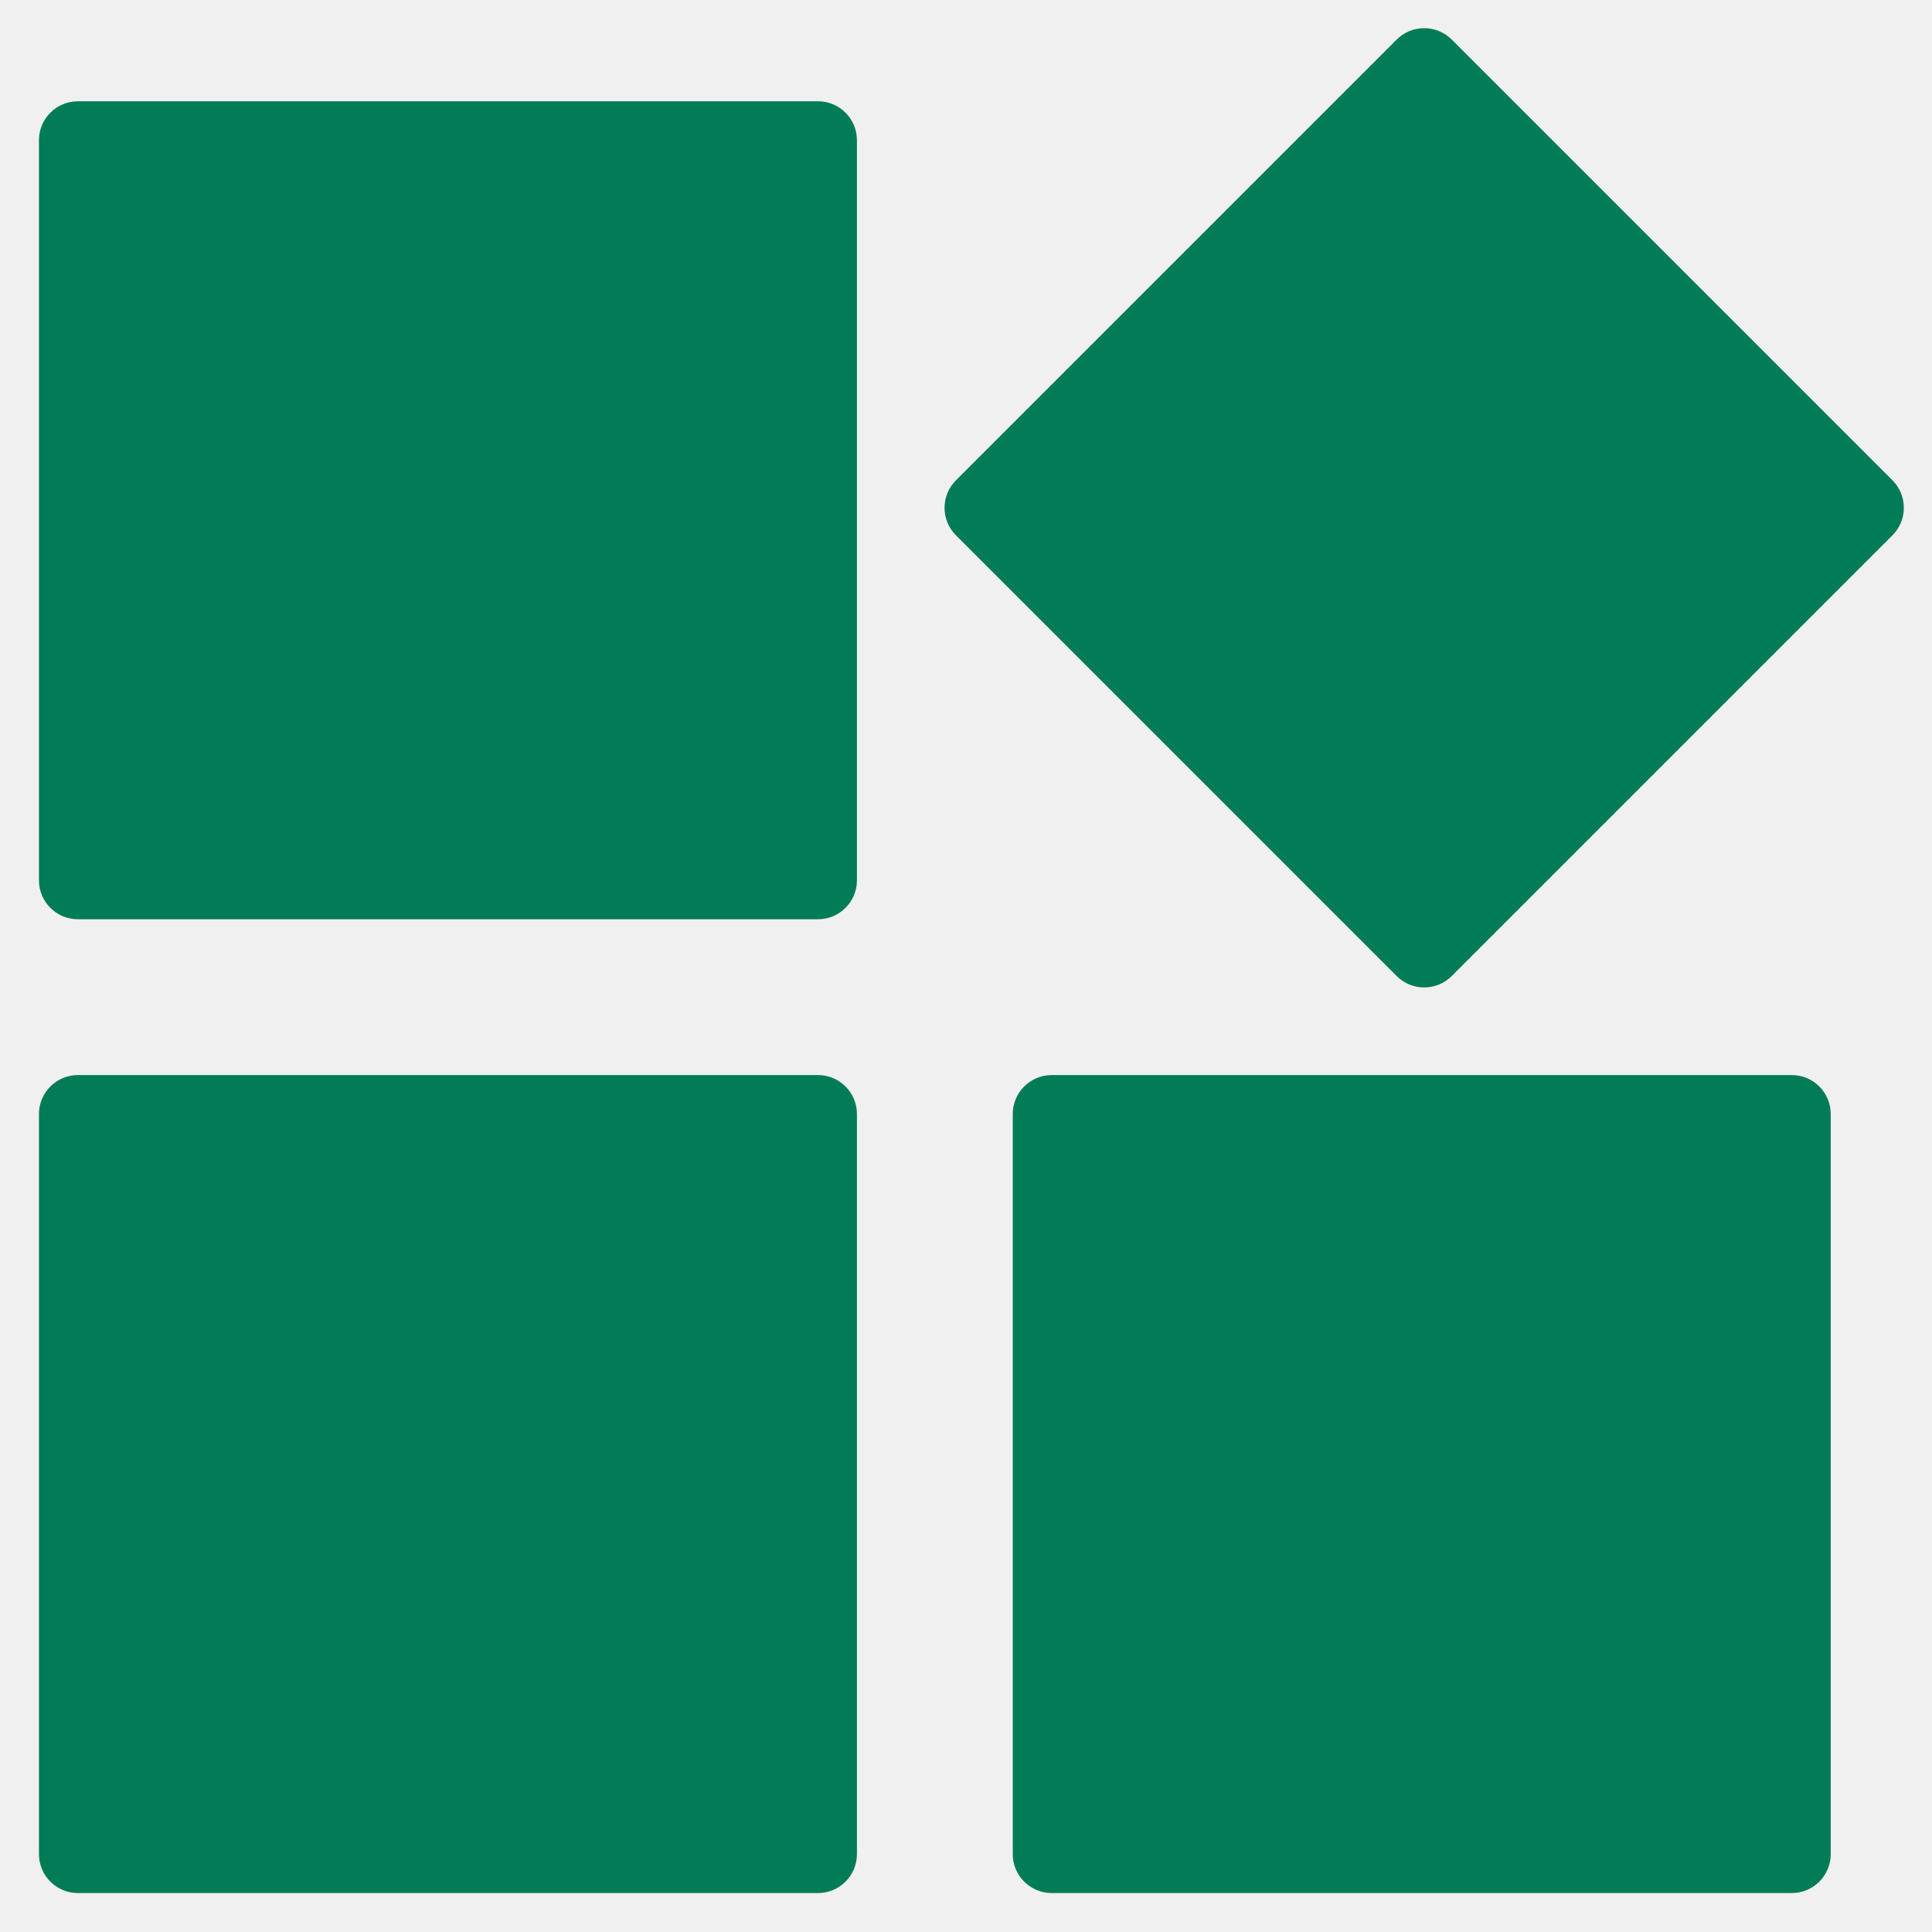
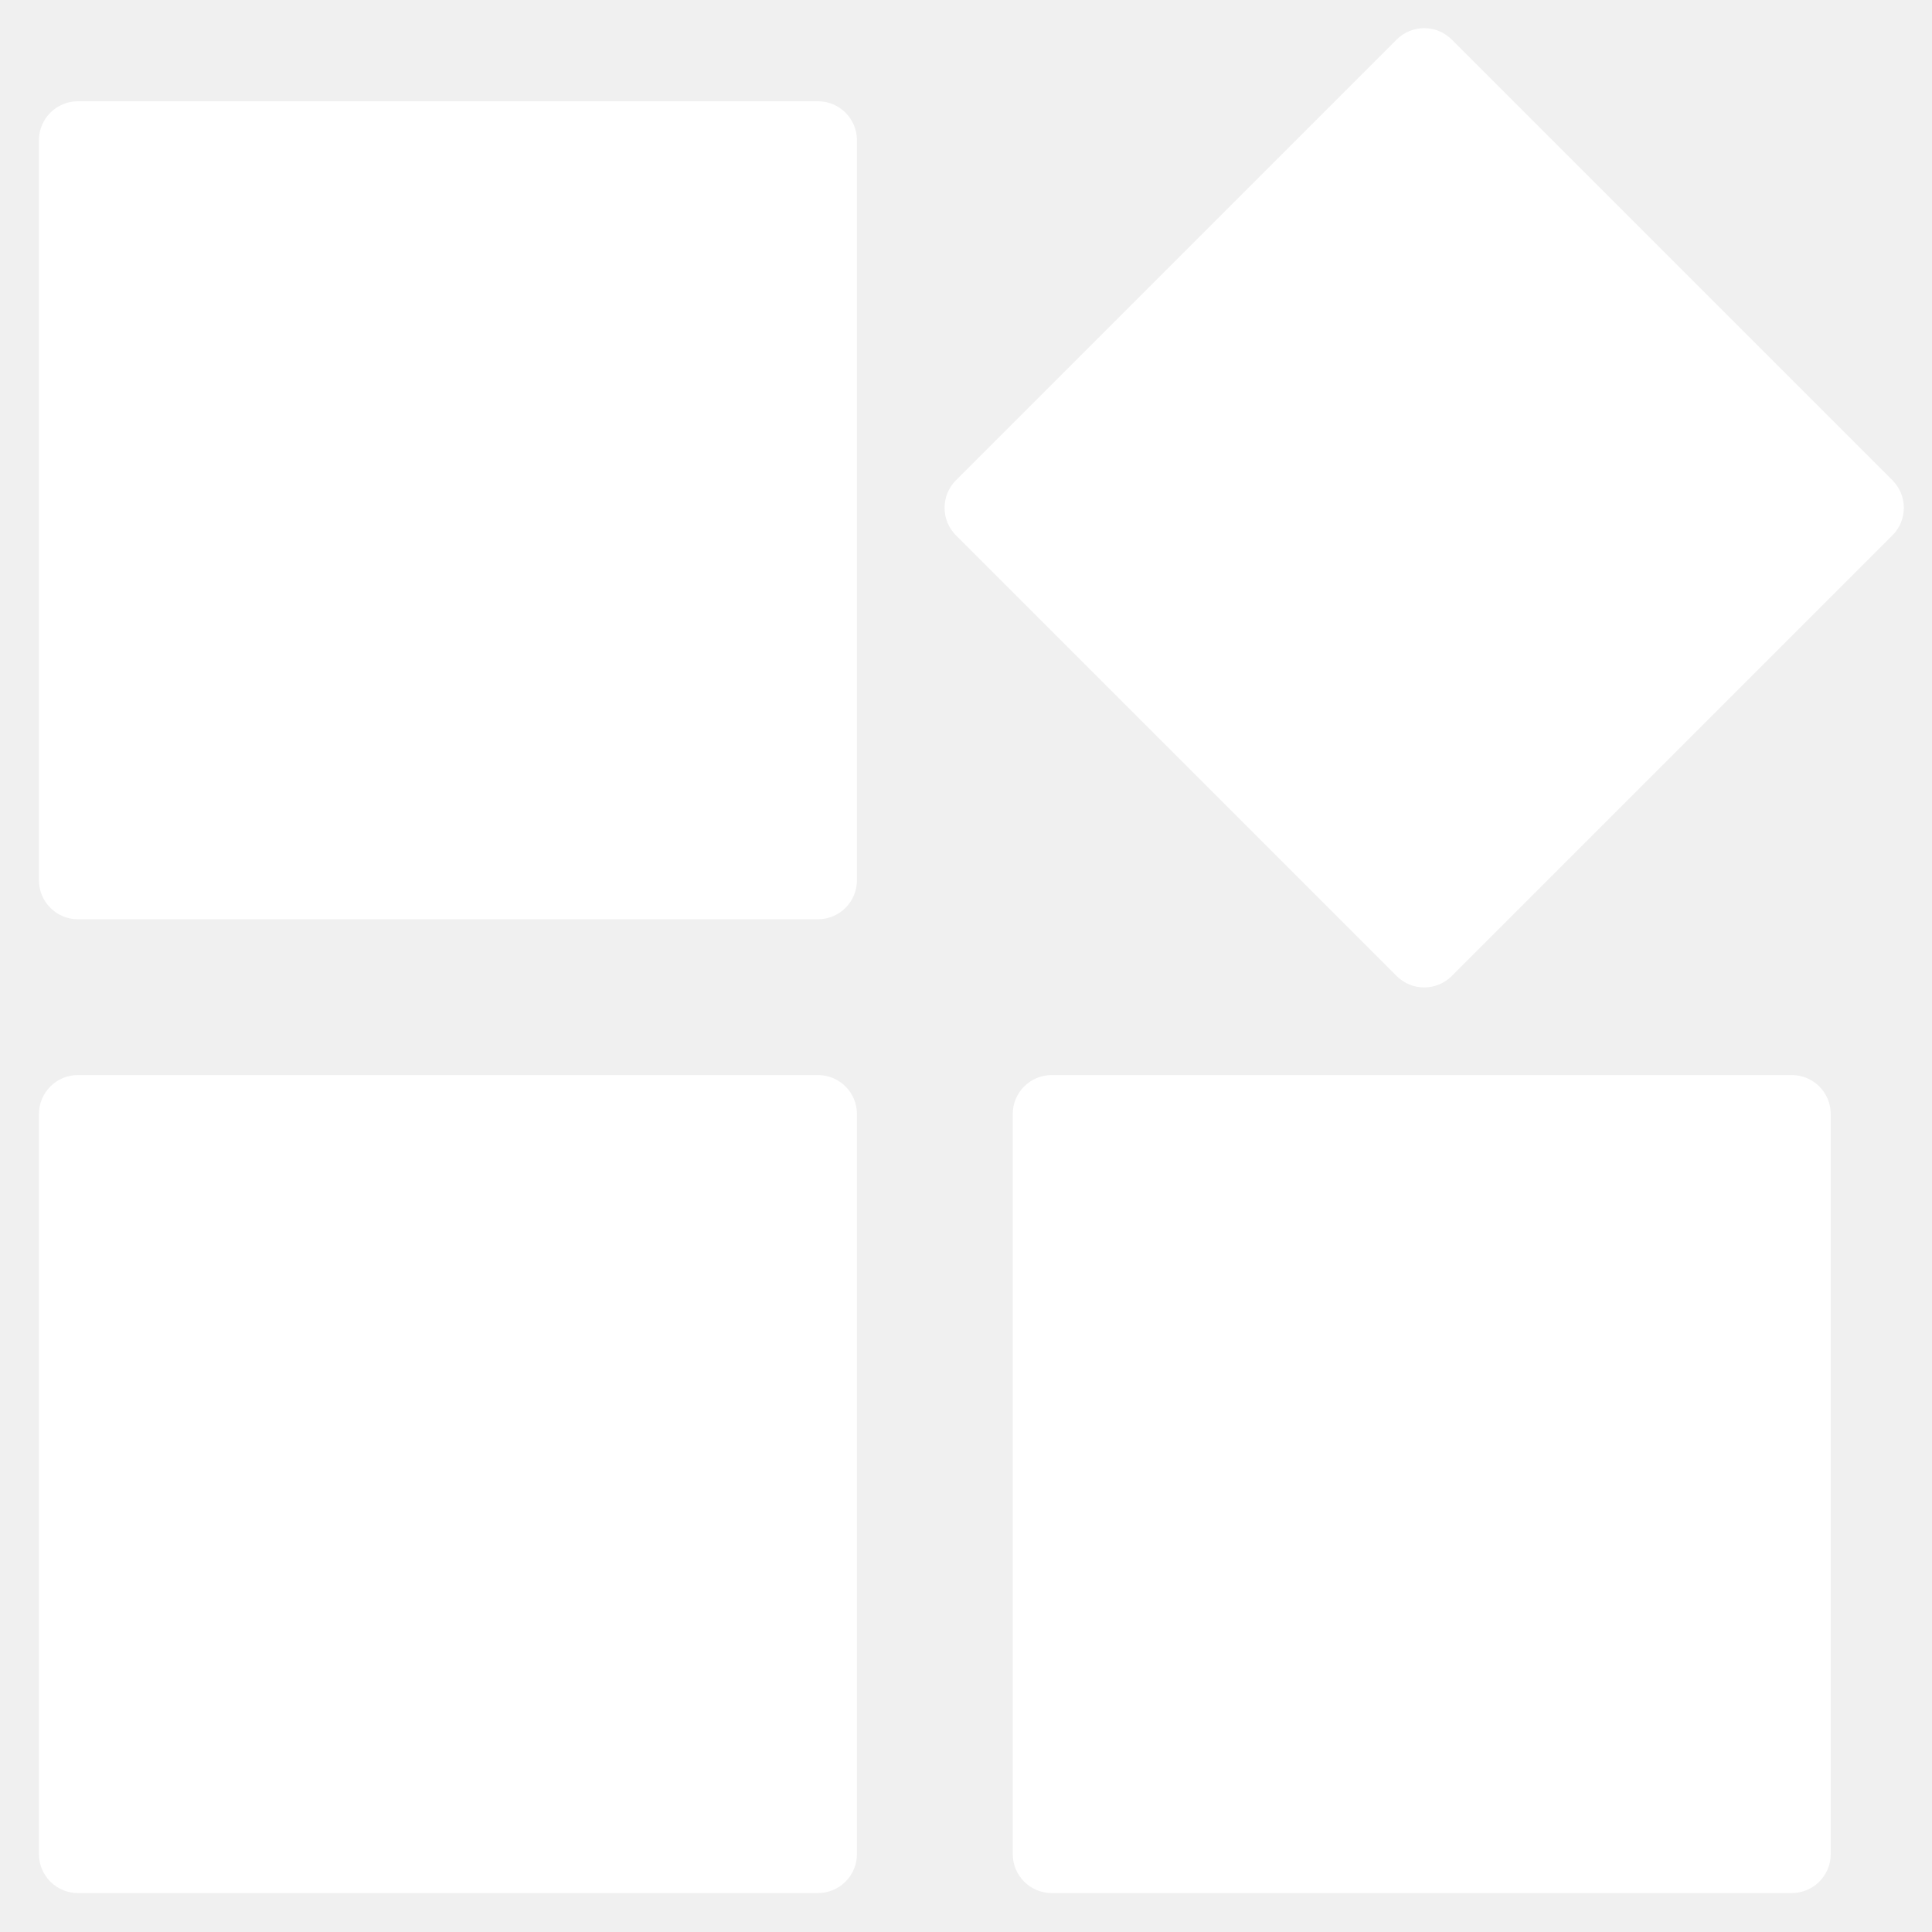
<svg xmlns="http://www.w3.org/2000/svg" width="31" height="31" viewBox="0 0 31 31" fill="none">
-   <path fill-rule="evenodd" clip-rule="evenodd" d="M1.25 1.625H13.125C13.47 1.625 13.75 1.905 13.75 2.25V14.125C13.75 14.47 13.47 14.75 13.125 14.75H1.25C0.905 14.75 0.625 14.47 0.625 14.125V2.25C0.625 1.905 0.905 1.625 1.25 1.625ZM23.294 0.635L30.365 7.706C30.609 7.95 30.609 8.346 30.365 8.59L23.294 15.661C23.049 15.905 22.654 15.905 22.41 15.661L15.339 8.59C15.095 8.346 15.095 7.95 15.339 7.706L22.41 0.635C22.654 0.391 23.049 0.391 23.294 0.635ZM1.25 17.25H13.125C13.47 17.25 13.75 17.53 13.75 17.875V29.75C13.75 30.095 13.47 30.375 13.125 30.375H1.25C0.905 30.375 0.625 30.095 0.625 29.75V17.875C0.625 17.53 0.905 17.25 1.25 17.25ZM16.875 17.25H28.75C29.095 17.25 29.375 17.53 29.375 17.875V29.75C29.375 30.095 29.095 30.375 28.75 30.375H16.875C16.53 30.375 16.25 30.095 16.25 29.75V17.875C16.25 17.53 16.53 17.25 16.875 17.25Z" fill="#027C56" />
+   <path fill-rule="evenodd" clip-rule="evenodd" d="M1.25 1.625H13.125C13.47 1.625 13.75 1.905 13.75 2.25V14.125C13.75 14.47 13.47 14.75 13.125 14.75H1.25C0.905 14.75 0.625 14.47 0.625 14.125V2.25C0.625 1.905 0.905 1.625 1.25 1.625ZM23.294 0.635L30.365 7.706C30.609 7.95 30.609 8.346 30.365 8.59L23.294 15.661C23.049 15.905 22.654 15.905 22.41 15.661L15.339 8.59C15.095 8.346 15.095 7.95 15.339 7.706L22.41 0.635C22.654 0.391 23.049 0.391 23.294 0.635ZM1.25 17.25H13.125C13.47 17.25 13.75 17.53 13.75 17.875V29.75C13.75 30.095 13.47 30.375 13.125 30.375H1.25C0.905 30.375 0.625 30.095 0.625 29.75V17.875C0.625 17.53 0.905 17.25 1.25 17.25ZM16.875 17.25H28.75C29.095 17.25 29.375 17.53 29.375 17.875V29.75C29.375 30.095 29.095 30.375 28.75 30.375H16.875C16.53 30.375 16.25 30.095 16.25 29.75V17.875C16.25 17.53 16.53 17.25 16.875 17.25Z" fill="white" />
</svg>
